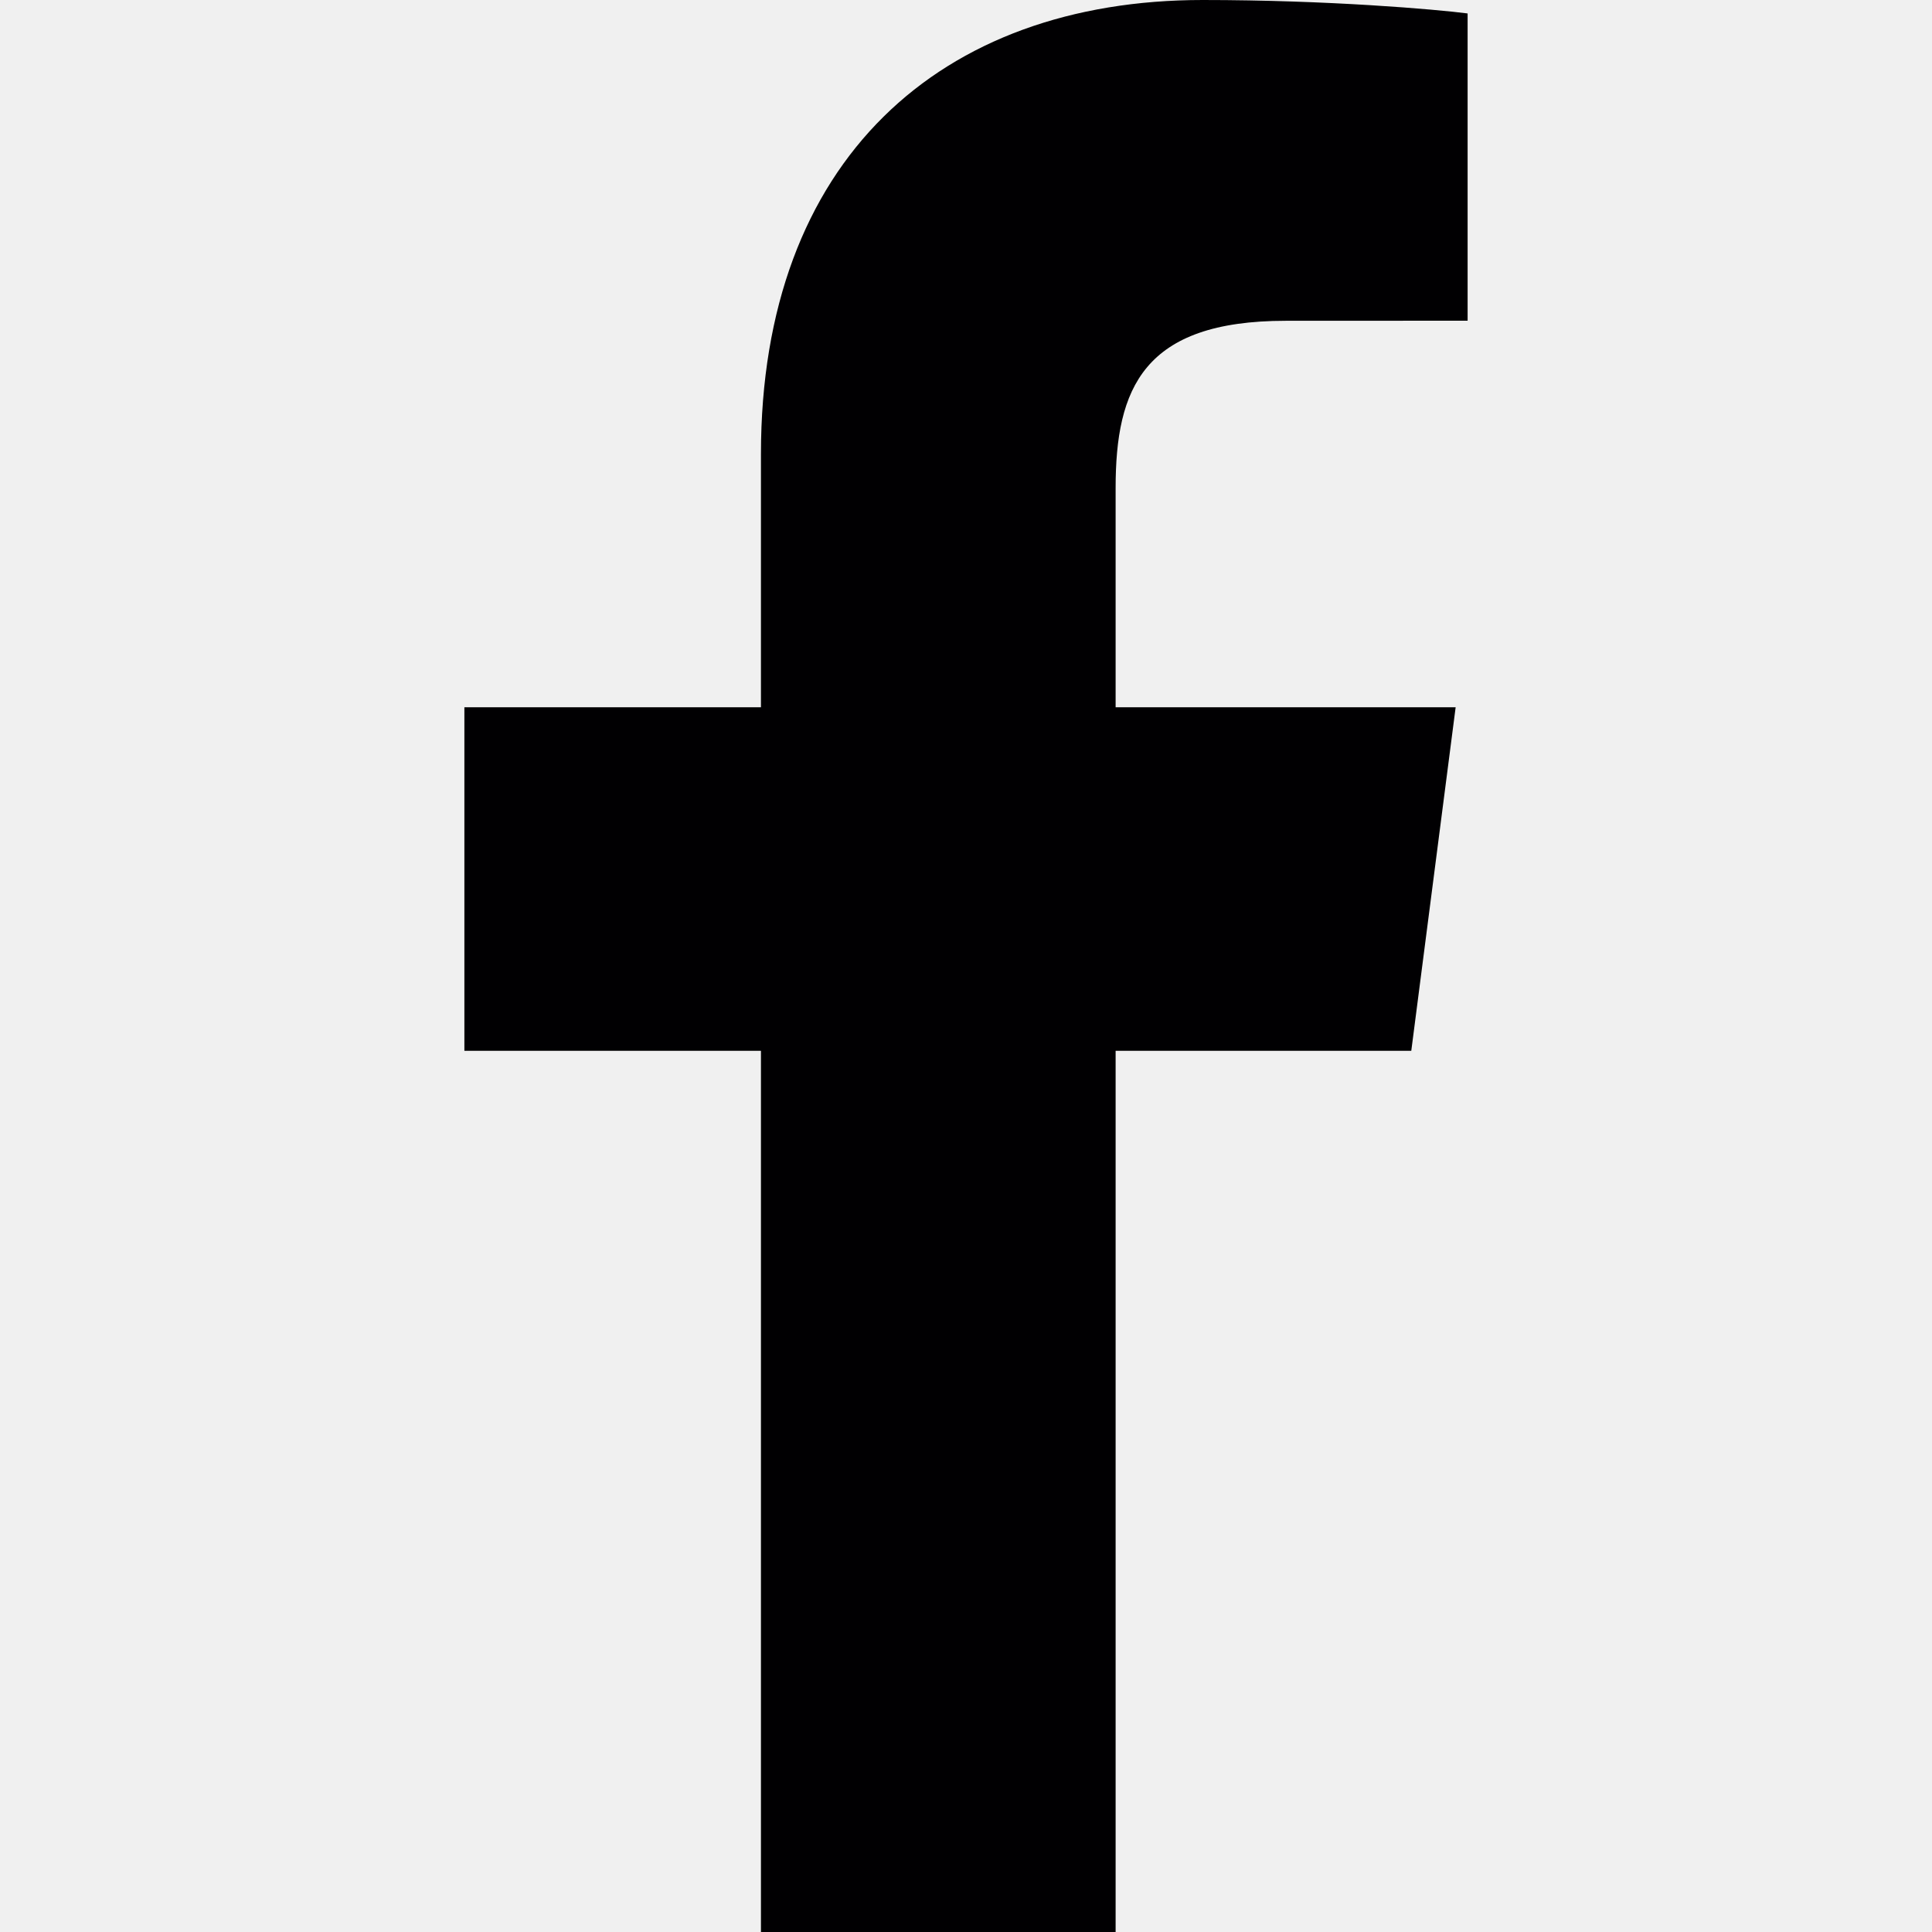
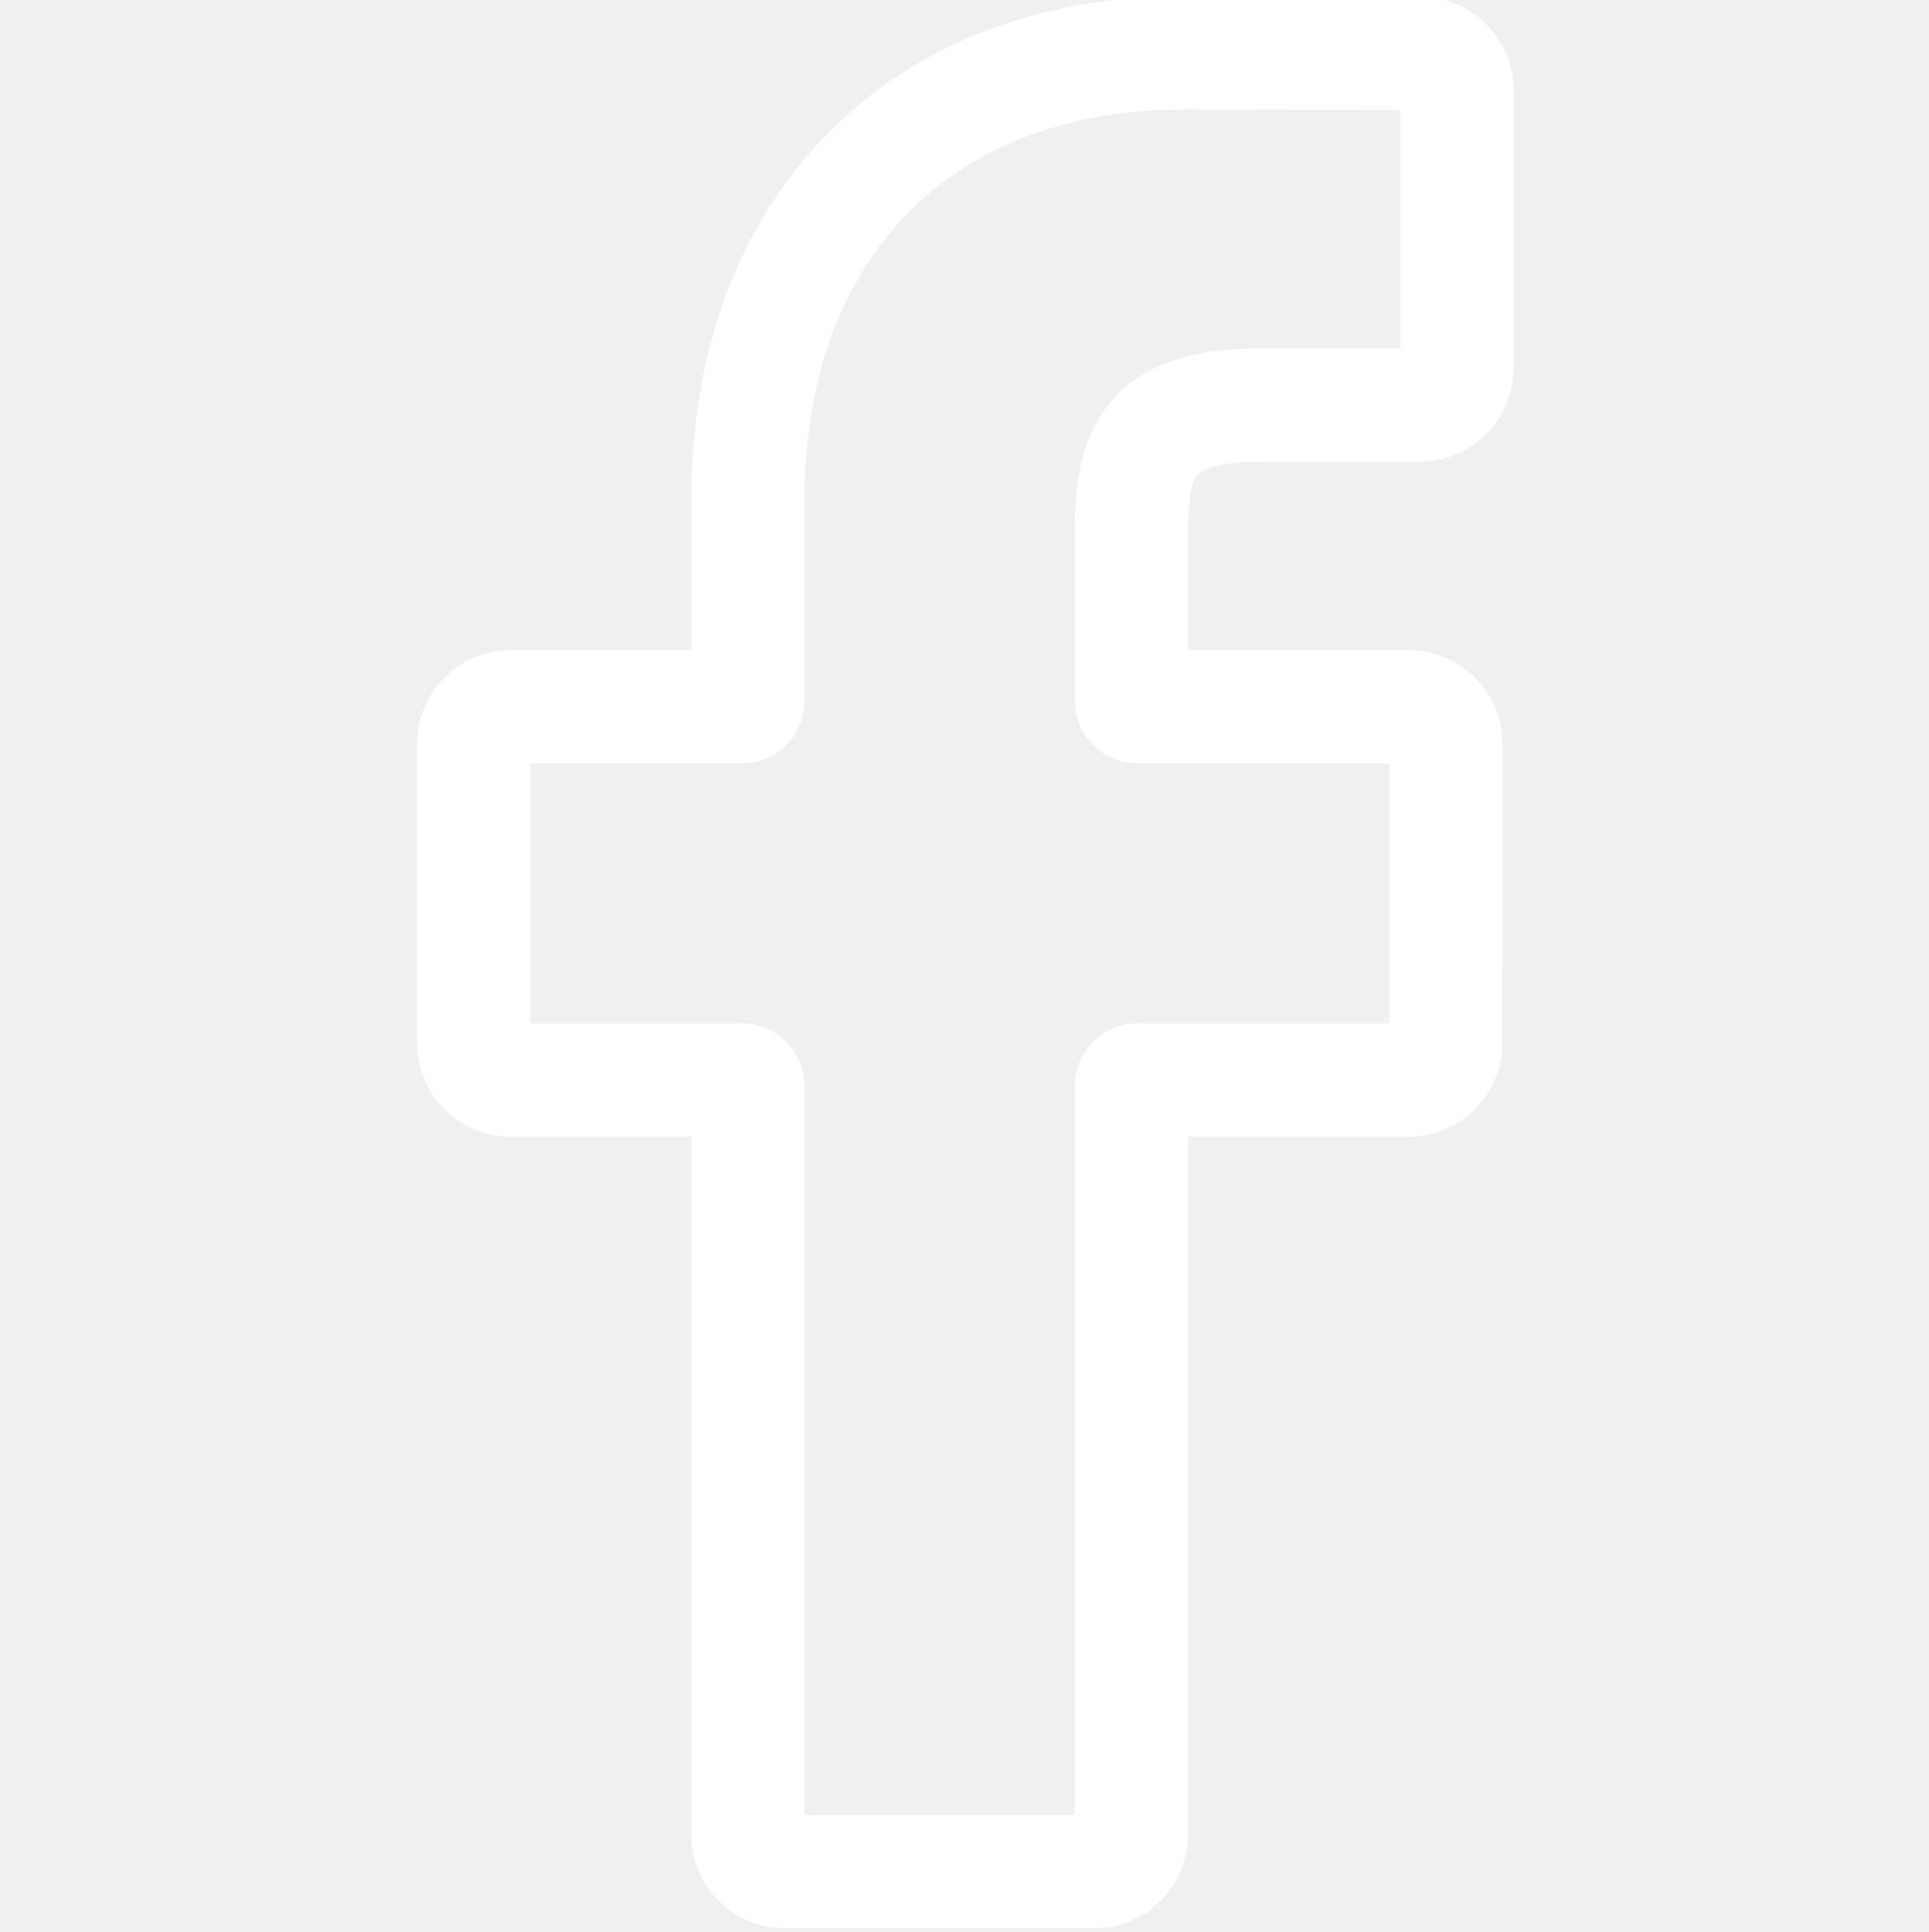
- <svg xmlns="http://www.w3.org/2000/svg" version="1.1" id="Capa_1" x="0px" y="0px" viewBox="0 0 155.139 155.139" style="enable-background:new 0 0 155.139 155.139;" xml:space="preserve">
-   <g>
-     <path id="f_1_" style="fill:#010002;" d="M89.584,155.139V84.378h23.742l3.562-27.585H89.584V39.184   c0-7.984,2.208-13.425,13.67-13.425l14.595-0.006V1.08C115.325,0.752,106.661,0,96.577,0C75.52,0,61.104,12.853,61.104,36.452   v20.341H37.29v27.585h23.814v70.761H89.584z" />
-   </g>
-   <g>
- </g>
-   <g>
- </g>
-   <g>
- </g>
-   <g>
- </g>
-   <g>
- </g>
-   <g>
- </g>
-   <g>
- </g>
-   <g>
- </g>
-   <g>
- </g>
-   <g>
- </g>
-   <g>
- </g>
-   <g>
- </g>
-   <g>
- </g>
-   <g>
- </g>
-   <g>
- </g>
+ <svg xmlns="http://www.w3.org/2000/svg" fill="#fff" viewBox="-110 1 511 512">
+   <path d="m180 512h-81.992c-13.695 0-24.836-11.141-24.836-24.836v-184.938h-47.836c-13.695 0-24.836-11.145-24.836-24.836v-79.246c0-13.695 11.141-24.836 24.836-24.836h47.836v-39.684c0-39.348 12.355-72.824 35.727-96.805 23.477-24.09 56.285-36.82 94.879-36.82l62.531.102c13.672.023 24.793 11.164 24.793 24.836v73.578c0 13.695-11.137 24.836-24.828 24.836l-42.102.016c-12.84 0-16.109 2.574-16.809 3.363-1.152 1.309-2.523 5.008-2.523 15.223v31.352h58.27c4.387 0 8.637 1.082 12.289 3.121 7.879 4.402 12.777 12.727 12.777 21.723l-.031 79.246c0 13.688-11.141 24.828-24.836 24.828h-58.469v184.941c0 13.695-11.145 24.836-24.84 24.836zm-76.812-30.016h71.633v-193.195c0-9.145 7.441-16.582 16.582-16.582h66.727l.027-68.883h-66.758c-9.141 0-16.578-7.438-16.578-16.582v-44.789c0-11.727 1.191-25.062 10.043-35.086 10.695-12.117 27.551-13.516 39.301-13.516l36.922-.016v-63.227l-57.332-.094c-62.023 0-100.566 39.703-100.566 103.609v53.117c0 9.141-7.438 16.582-16.578 16.582h-56.094v68.883h56.094c9.141 0 16.578 7.438 16.578 16.582zm163.062-451.867h.004zm0 0" />
</svg>
